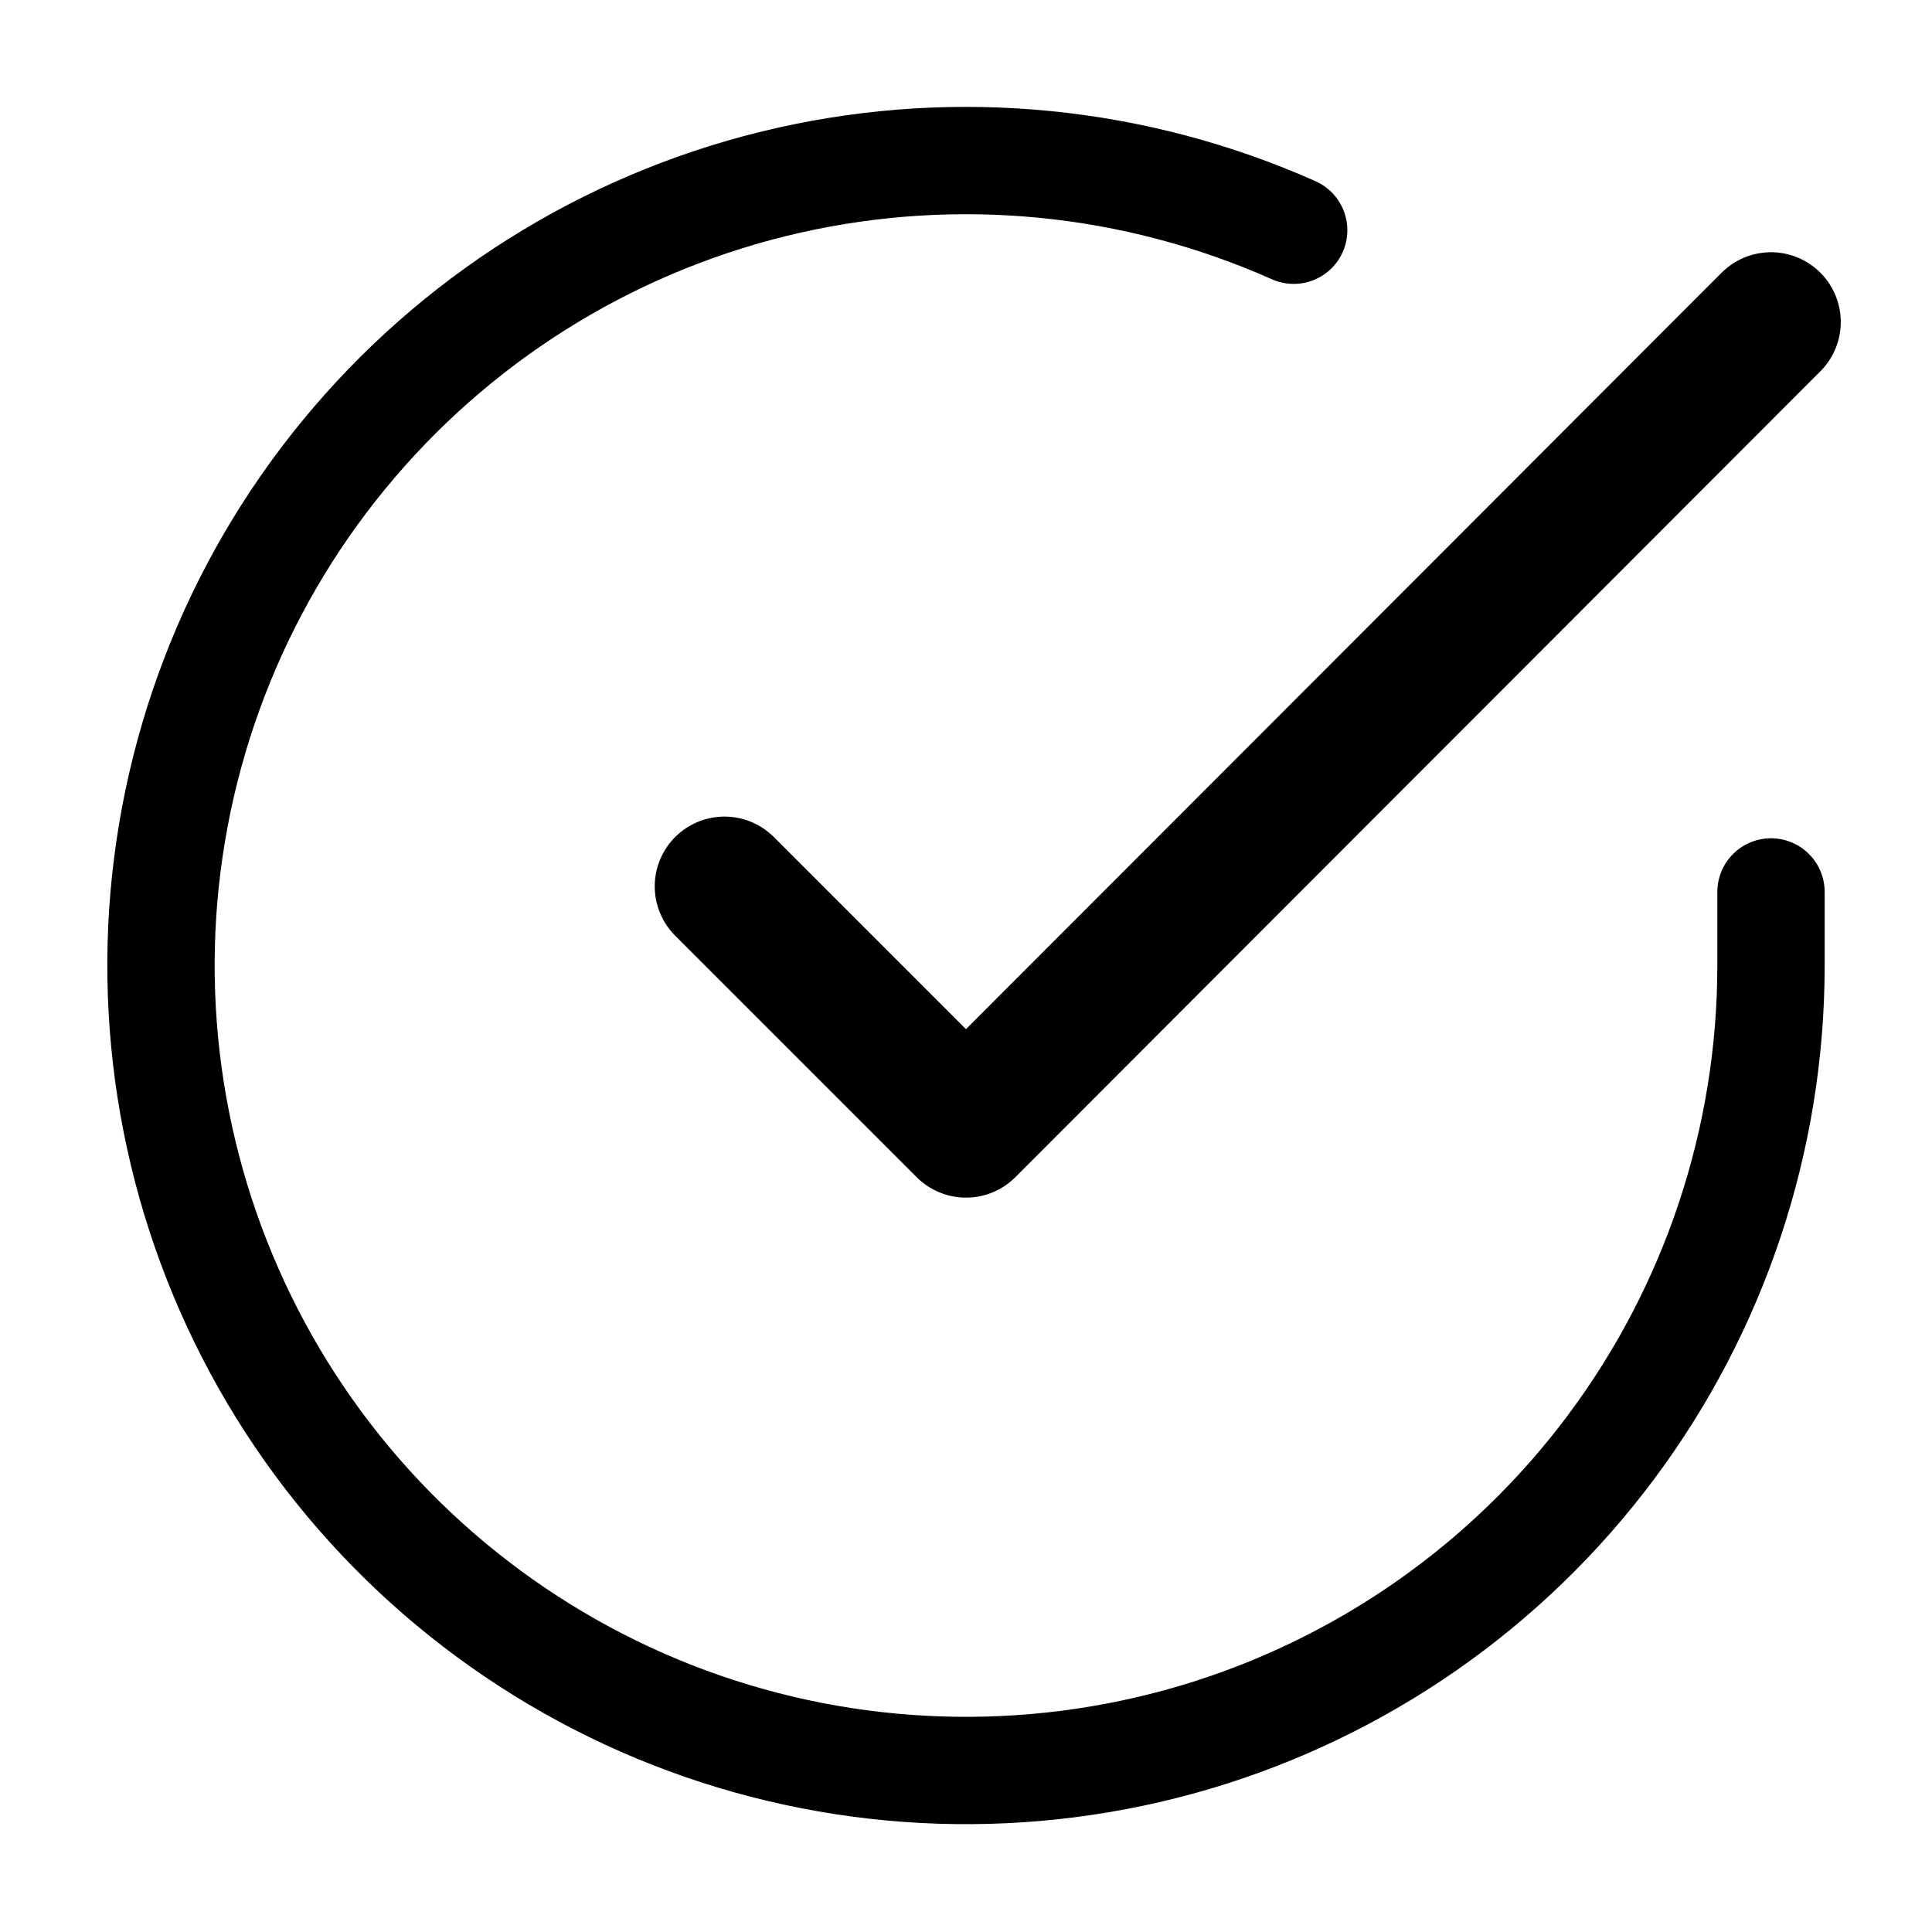
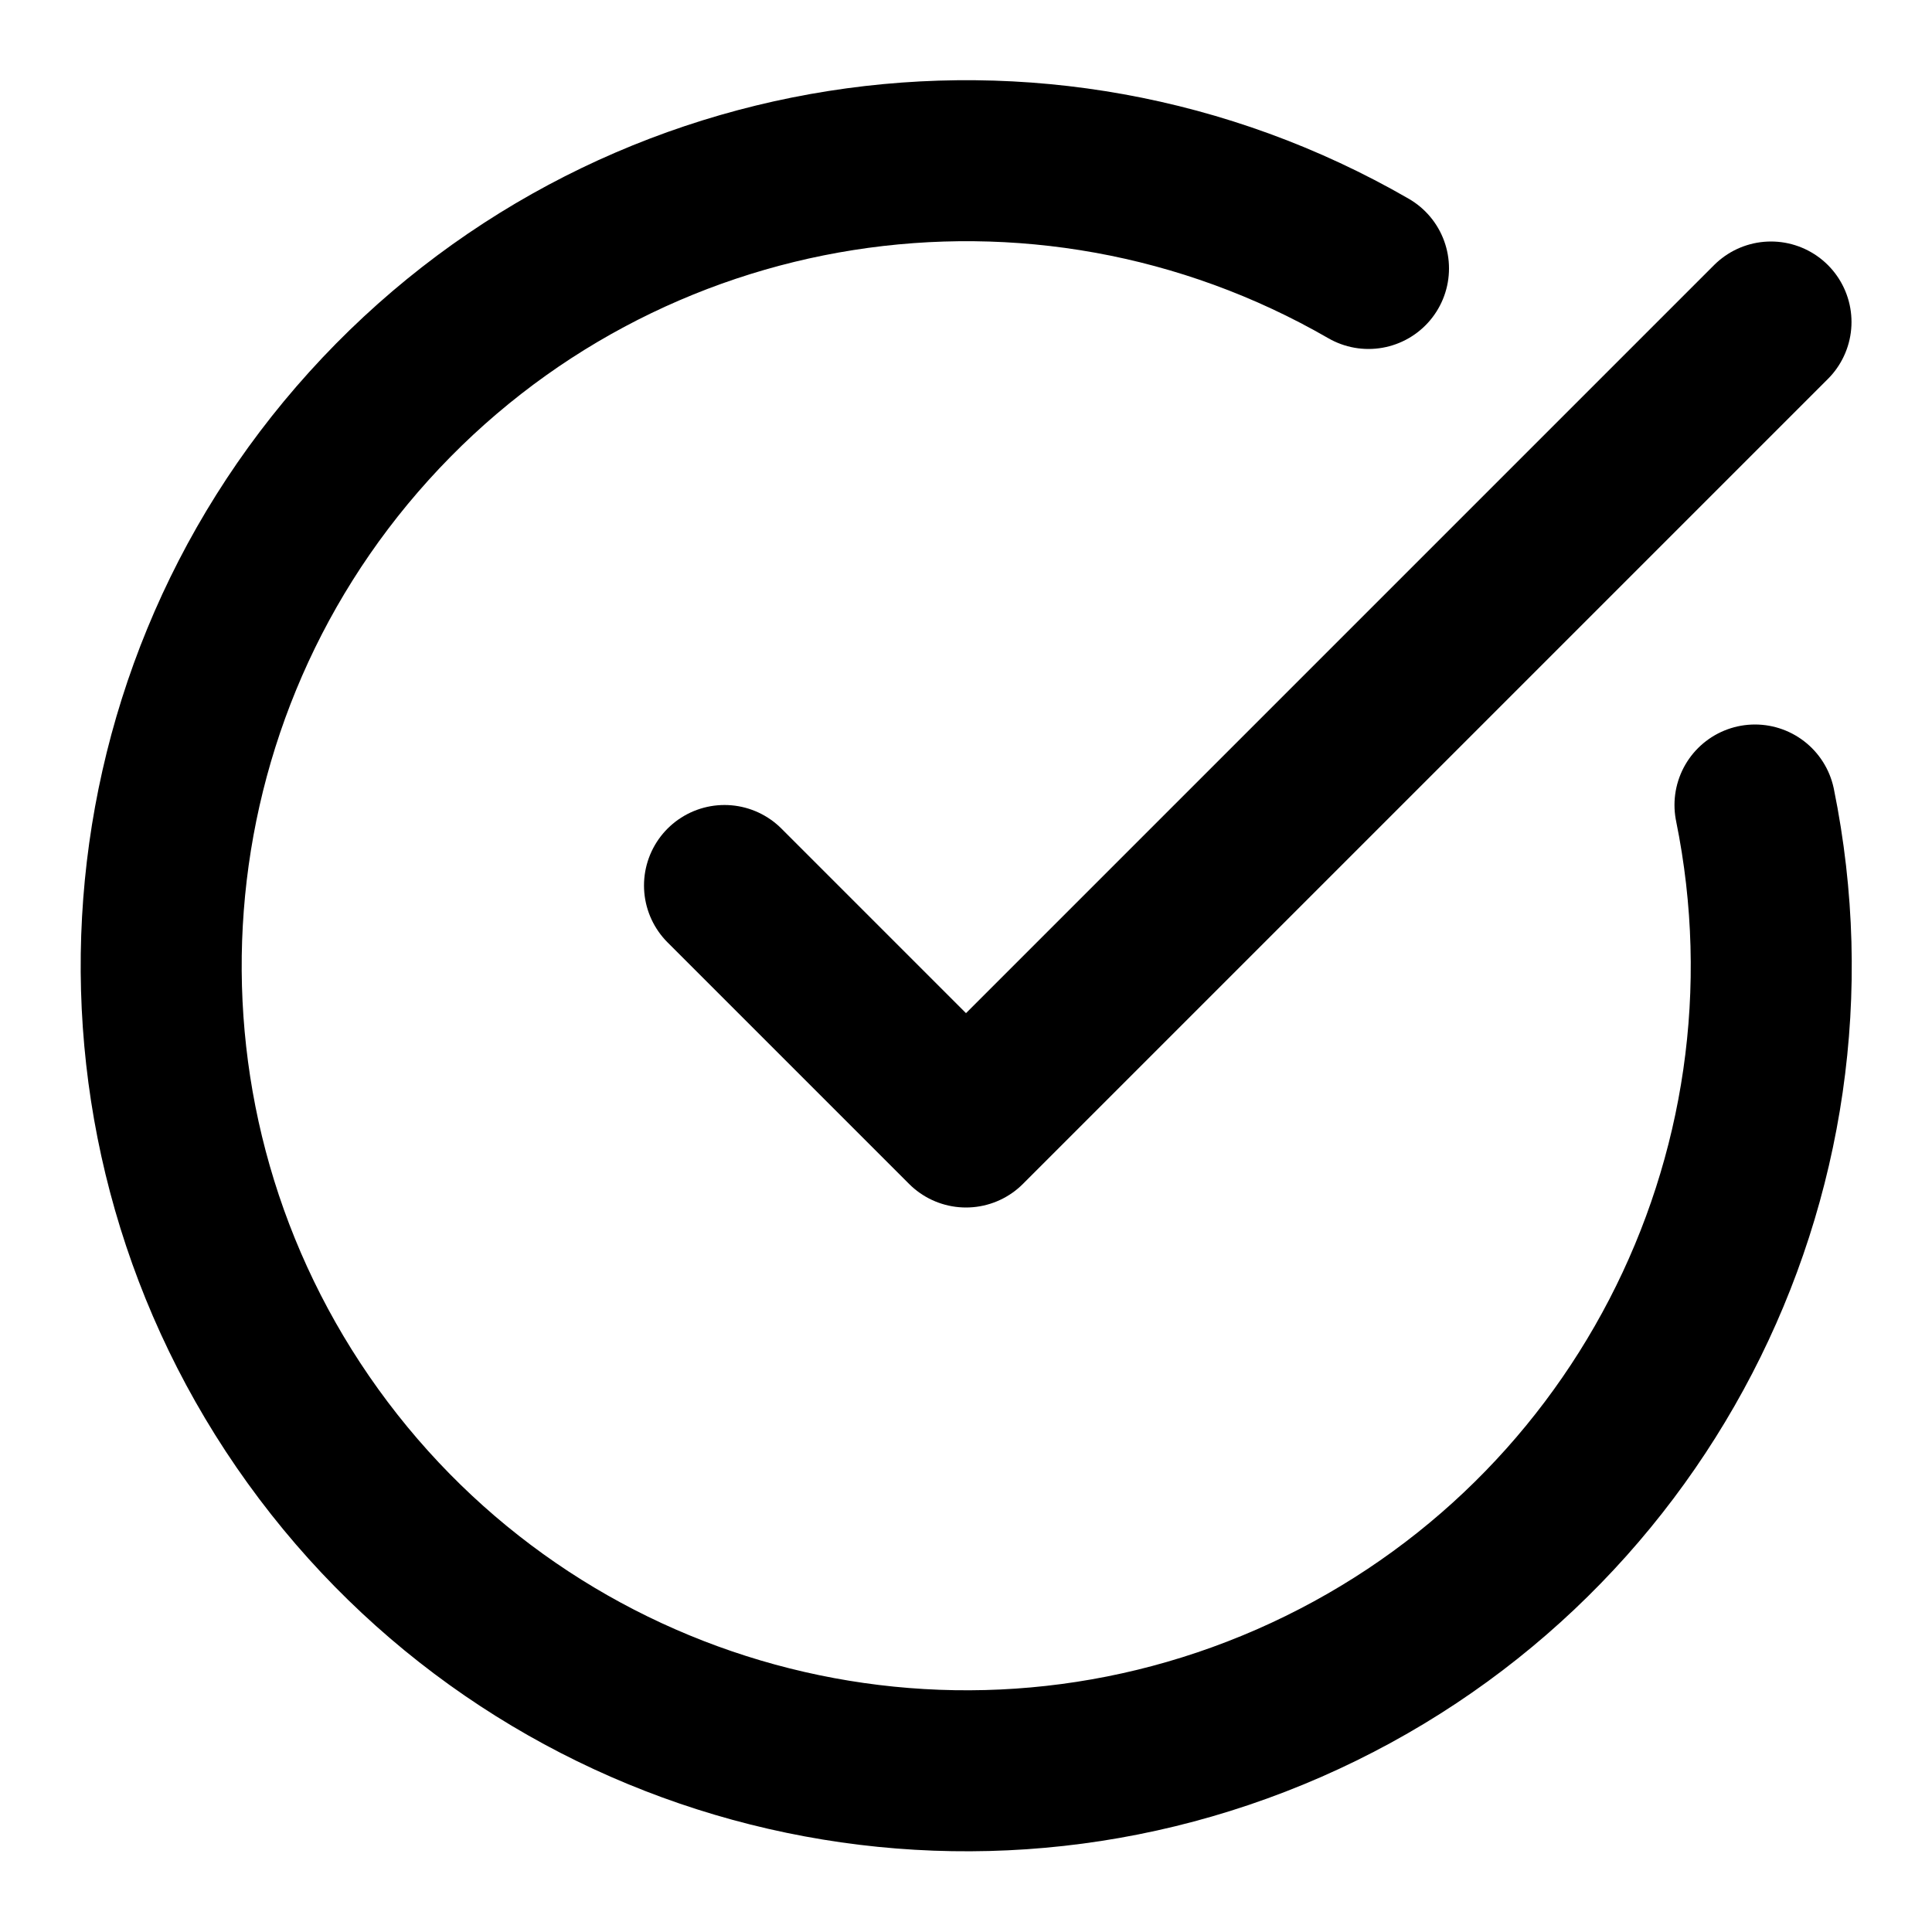
- <svg xmlns="http://www.w3.org/2000/svg" width="18" height="18" viewBox="0 0 18 18" fill="none">
-   <path d="M16.5 8.31V9C16.499 10.617 15.975 12.191 15.007 13.486C14.039 14.782 12.678 15.729 11.127 16.188C9.576 16.646 7.918 16.591 6.401 16.031C4.884 15.47 3.588 14.434 2.708 13.078C1.828 11.721 1.41 10.116 1.516 8.502C1.623 6.888 2.248 5.352 3.299 4.123C4.35 2.893 5.77 2.036 7.347 1.68C8.925 1.324 10.575 1.487 12.053 2.145" stroke="currentColor" stroke-linecap="round" stroke-linejoin="round" />
-   <path d="M16.5 3L9 10.508L6.75 8.258" stroke="currentColor" stroke-width="1.3" stroke-linecap="round" stroke-linejoin="round" />
+ <svg xmlns="http://www.w3.org/2000/svg" width="24" height="24" viewBox="0 0 24 24" fill="none" stroke="currentColor" stroke-width="2" stroke-linecap="round" stroke-linejoin="round">
+   <path d="M21.801 10A10 10 0 1 1 17 3.335" />
+   <path d="m9 11 3 3L22 4" />
</svg>
